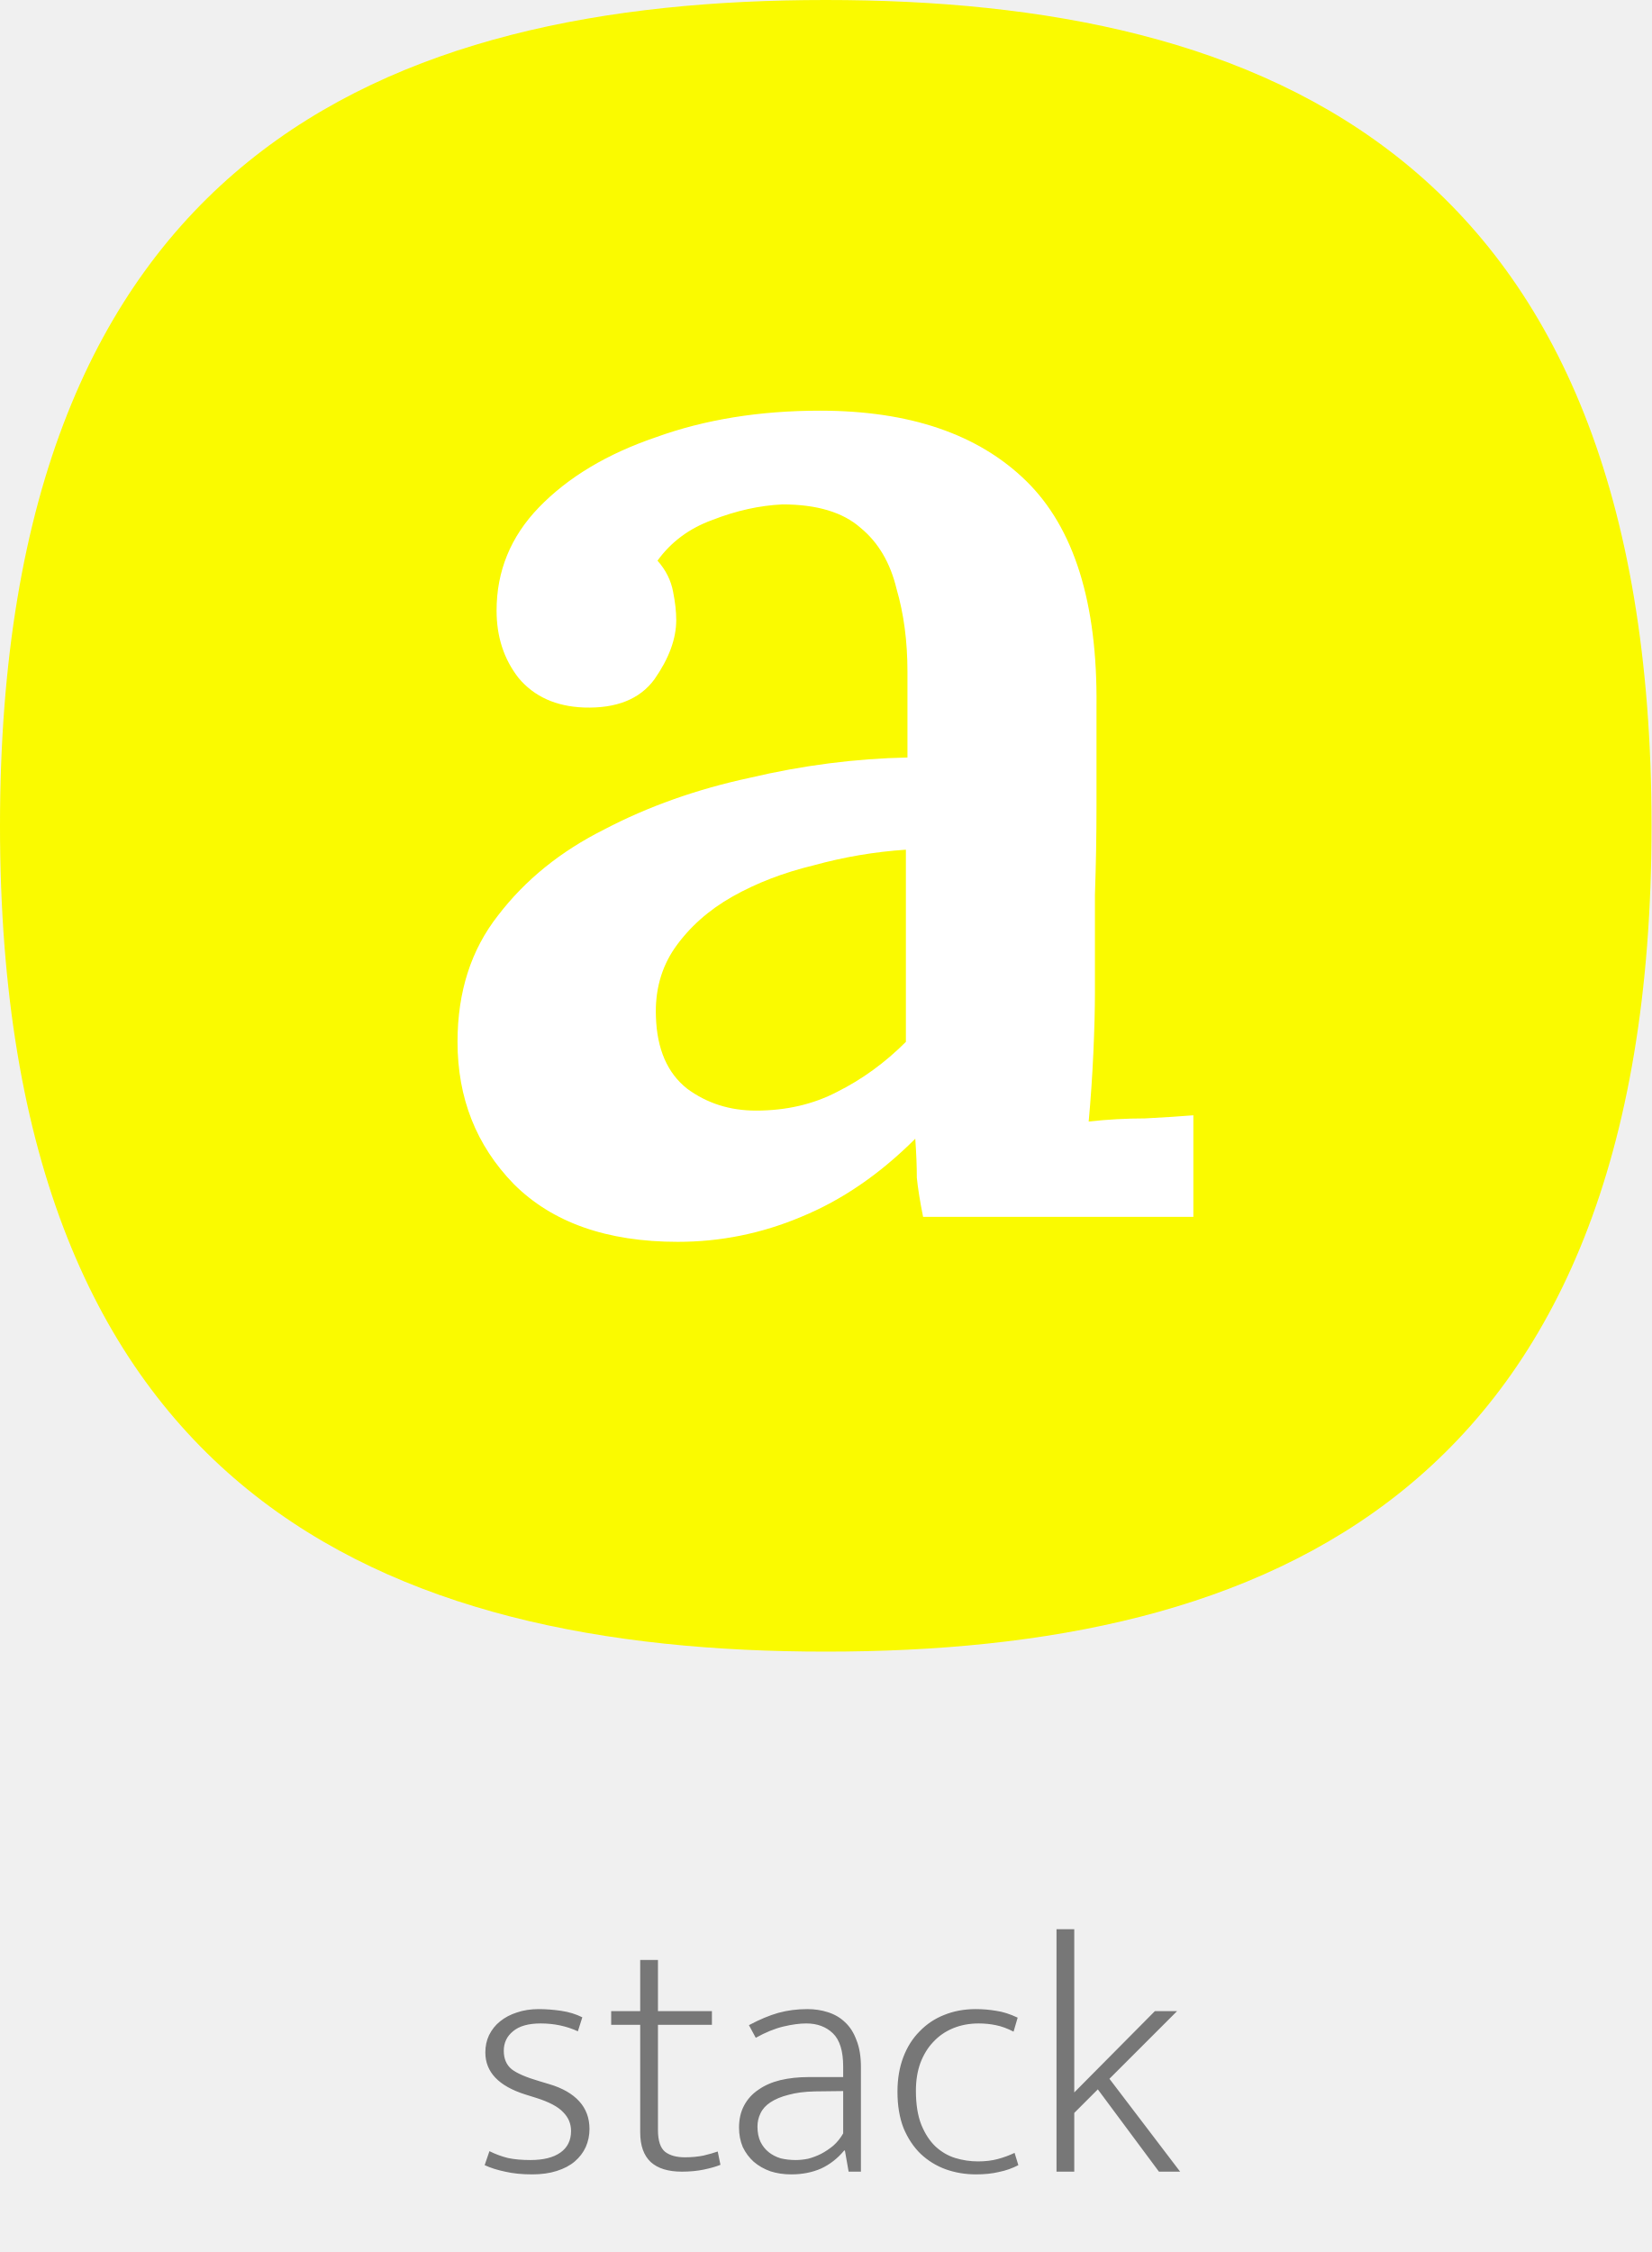
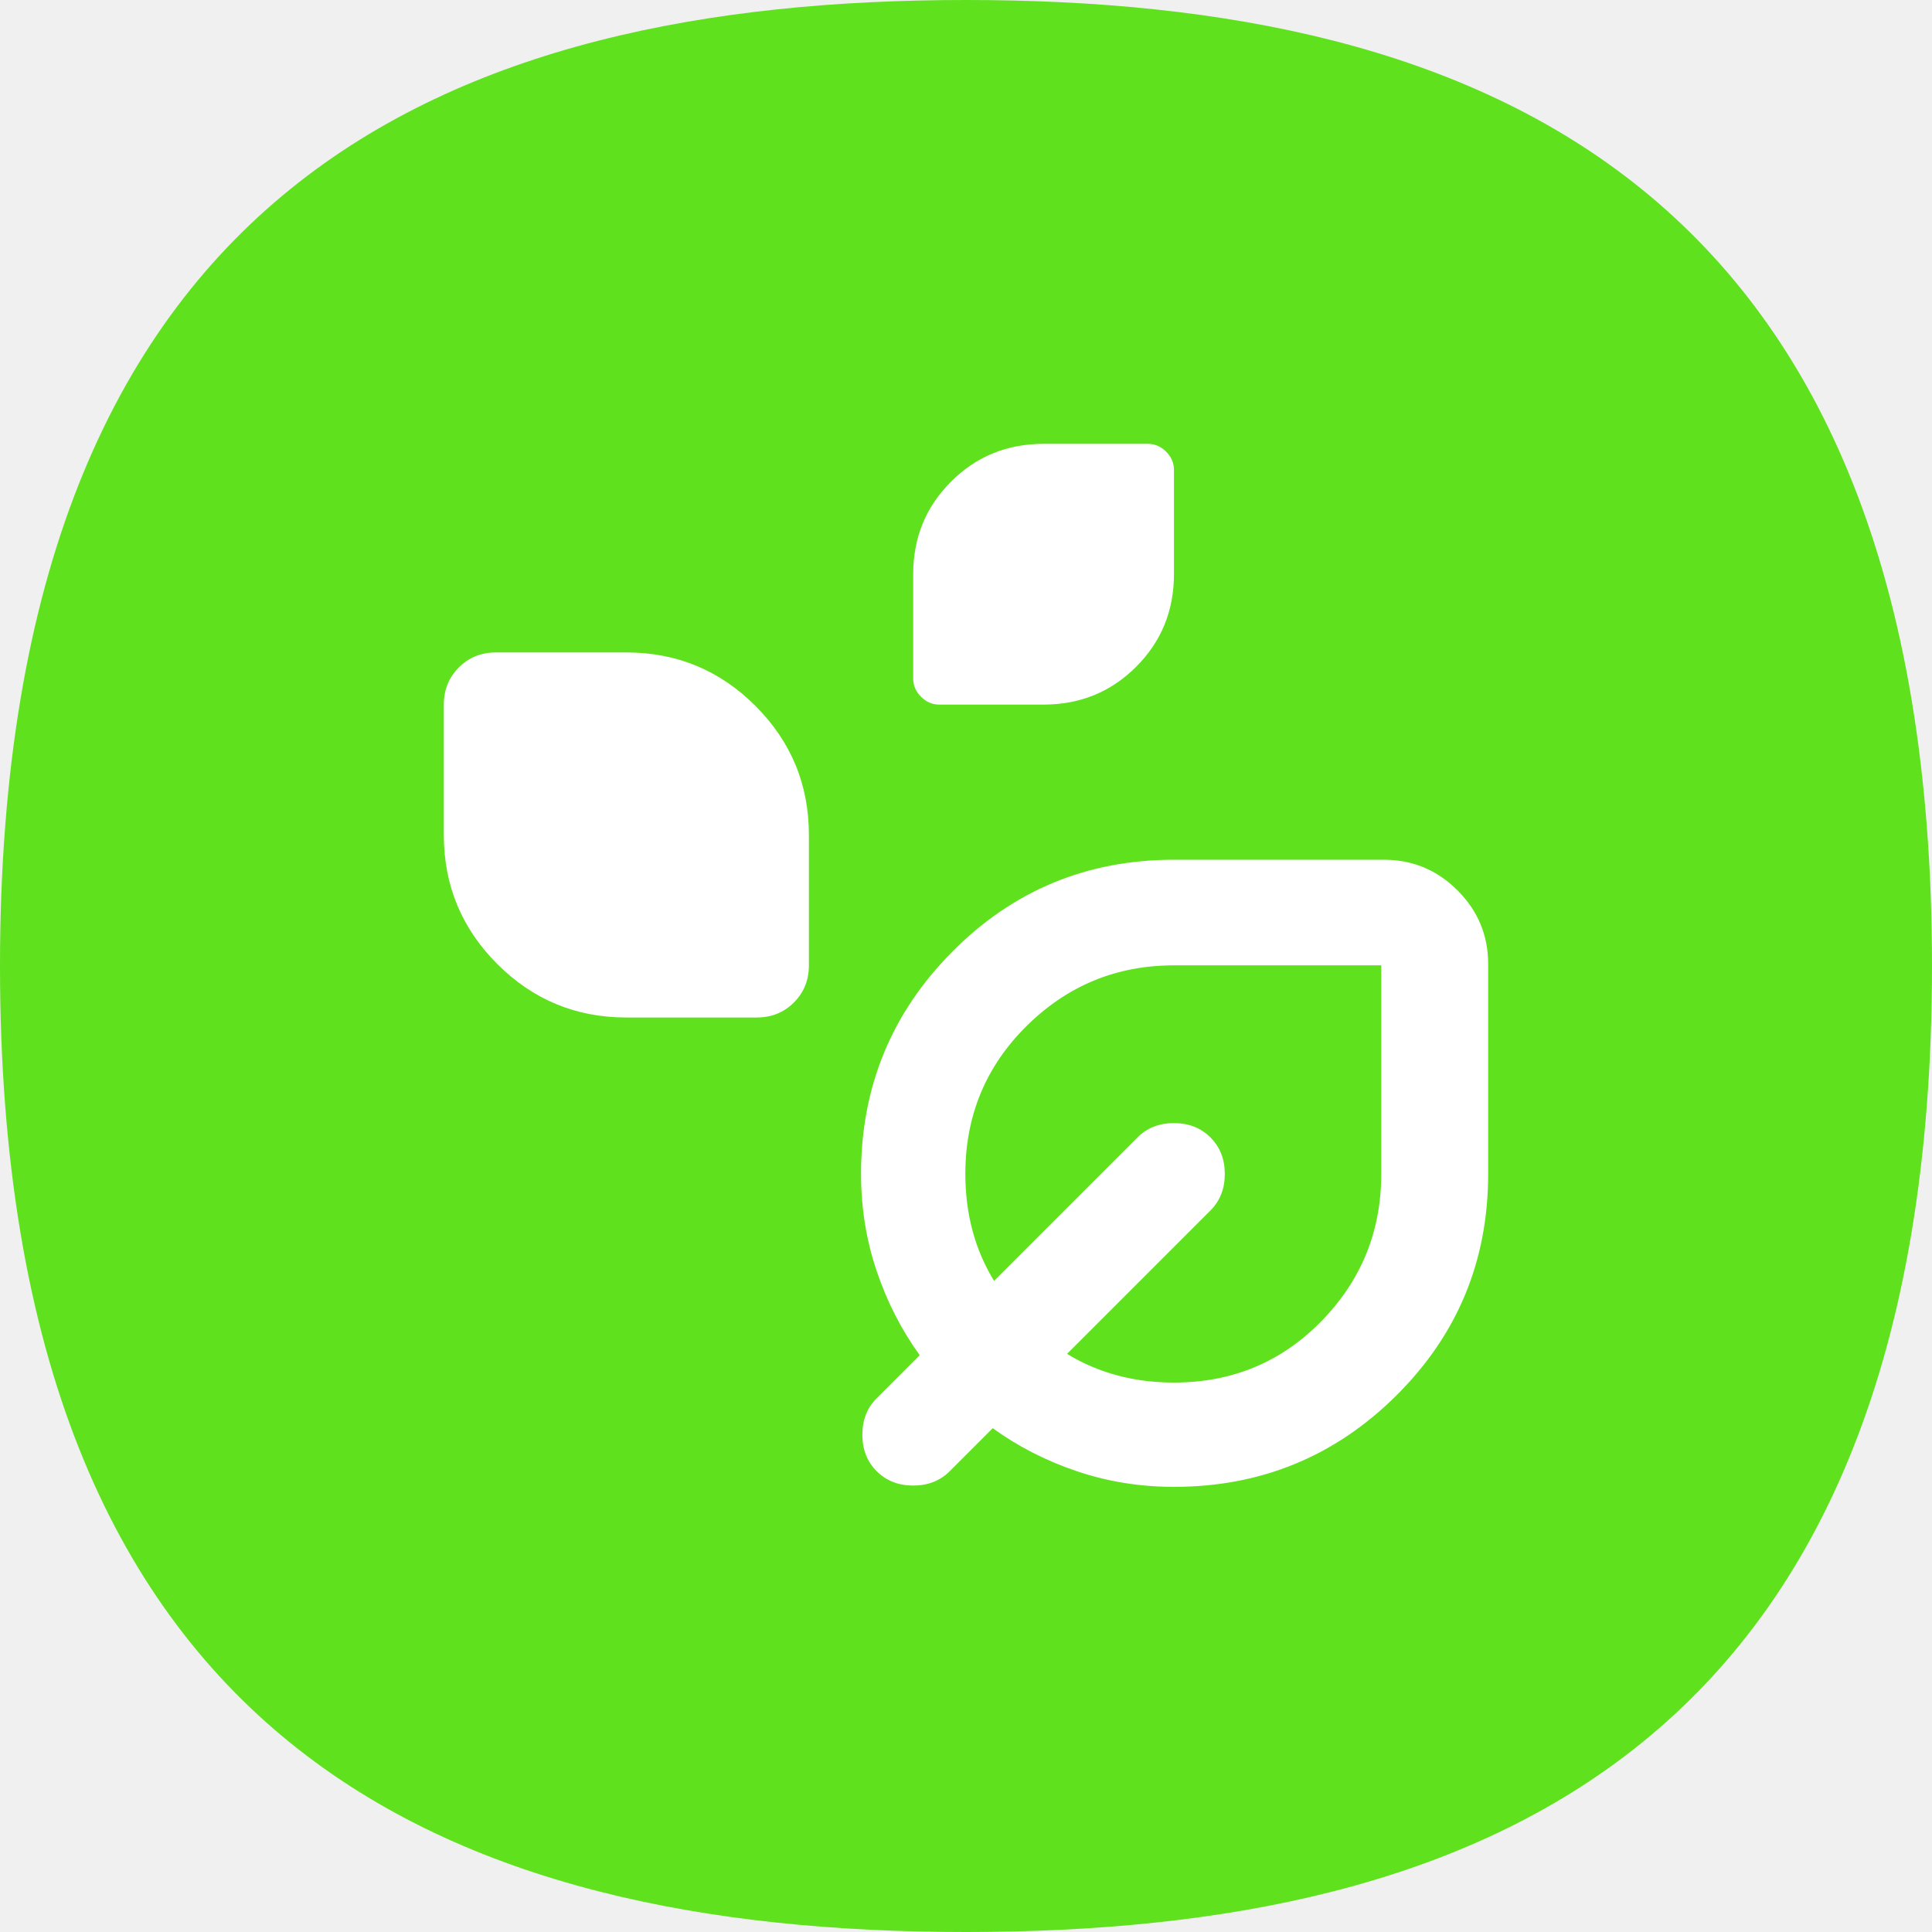
- <svg xmlns="http://www.w3.org/2000/svg" height="140" viewBox="0 0 740 1009" fill="none">
-   <path d="M258.927 910.117C253.827 907.771 248.268 906.598 242.25 906.598C236.742 906.598 232.611 907.771 229.857 910.117C227.103 912.361 225.726 915.268 225.726 918.838C225.726 922.408 226.899 925.162 229.245 927.1C231.591 928.936 235.722 930.721 241.638 932.455L246.228 933.832C252.042 935.566 256.479 938.116 259.539 941.482C262.599 944.848 264.129 948.979 264.129 953.875C264.129 956.731 263.568 959.434 262.446 961.984C261.324 964.432 259.692 966.574 257.55 968.41C255.408 970.246 252.705 971.674 249.441 972.694C246.279 973.714 242.607 974.224 238.425 974.224C233.835 974.224 229.806 973.816 226.338 973C222.87 972.286 219.81 971.317 217.158 970.093L219.3 963.82C221.952 965.146 224.706 966.166 227.562 966.88C230.418 967.492 233.784 967.798 237.66 967.798C243.474 967.798 247.962 966.676 251.124 964.432C254.286 962.188 255.867 958.975 255.867 954.793C255.867 951.529 254.694 948.724 252.348 946.378C250.104 943.93 246.075 941.788 240.261 939.952L235.365 938.422C223.431 934.648 217.464 928.375 217.464 919.603C217.464 916.747 218.025 914.146 219.147 911.8C220.371 909.352 222.003 907.312 224.043 905.68C226.185 903.946 228.684 902.62 231.54 901.702C234.498 900.682 237.762 900.172 241.332 900.172C244.596 900.172 247.962 900.427 251.43 900.937C254.898 901.447 258.06 902.416 260.916 903.844L258.927 910.117ZM318.984 907.21H294.81V954.334C294.81 959.128 295.881 962.392 298.023 964.126C300.165 965.758 303.123 966.574 306.897 966.574C309.855 966.574 312.609 966.319 315.159 965.809C317.709 965.197 319.851 964.585 321.585 963.973L322.809 969.94C320.769 970.756 318.27 971.47 315.312 972.082C312.354 972.694 309.09 973 305.52 973C299.4 973 294.759 971.572 291.597 968.716C288.435 965.758 286.854 961.321 286.854 955.405V907.21H273.849V901.09H286.854V878.14H294.81V901.09H318.984V907.21ZM335.569 907.363C340.363 904.813 344.749 902.977 348.727 901.855C352.807 900.733 357.142 900.172 361.732 900.172C364.996 900.172 368.056 900.631 370.912 901.549C373.87 902.467 376.42 903.946 378.562 905.986C380.806 908.026 382.54 910.729 383.764 914.095C385.09 917.359 385.753 921.388 385.753 926.182V973H380.245L378.562 963.514H378.256C375.298 967.084 371.83 969.787 367.852 971.623C363.874 973.357 359.437 974.224 354.541 974.224C351.175 974.224 348.064 973.765 345.208 972.847C342.352 971.827 339.853 970.399 337.711 968.563C335.671 966.727 334.039 964.534 332.815 961.984C331.693 959.332 331.132 956.425 331.132 953.263C331.132 949.489 331.897 946.174 333.427 943.318C334.957 940.462 337.099 938.116 339.853 936.28C342.607 934.342 345.871 932.914 349.645 931.996C353.521 931.078 357.805 930.619 362.497 930.619H377.797V925.876C377.797 918.94 376.267 913.993 373.207 911.035C370.147 908.077 366.169 906.598 361.273 906.598C358.315 906.598 354.898 907.057 351.022 907.975C347.146 908.893 343.015 910.576 338.629 913.024L335.569 907.363ZM377.797 936.892L365.098 937.045C360.508 937.147 356.581 937.657 353.317 938.575C350.053 939.391 347.35 940.513 345.208 941.941C343.168 943.267 341.689 944.899 340.771 946.837C339.853 948.673 339.394 950.662 339.394 952.804C339.394 955.456 339.853 957.751 340.771 959.689C341.689 961.525 342.913 963.055 344.443 964.279C345.973 965.503 347.758 966.421 349.798 967.033C351.94 967.543 354.184 967.798 356.53 967.798C358.366 967.798 360.253 967.594 362.191 967.186C364.129 966.676 366.016 965.962 367.852 965.044C369.79 964.024 371.626 962.8 373.36 961.372C375.094 959.842 376.573 958.006 377.797 955.864V936.892ZM438.23 968.41C441.494 968.41 444.452 968.053 447.104 967.339C449.756 966.625 452.255 965.707 454.601 964.585L456.284 970.093C453.53 971.521 450.623 972.541 447.563 973.153C444.605 973.867 441.188 974.224 437.312 974.224C432.518 974.224 427.979 973.459 423.695 971.929C419.513 970.399 415.79 968.104 412.526 965.044C409.364 961.984 406.814 958.159 404.876 953.569C403.04 948.877 402.122 943.42 402.122 937.198C402.122 931.486 402.989 926.335 404.723 921.745C406.457 917.155 408.905 913.279 412.067 910.117C415.229 906.853 418.901 904.405 423.083 902.773C427.367 901.039 432.059 900.172 437.159 900.172C440.321 900.172 443.381 900.427 446.339 900.937C449.297 901.345 452.51 902.365 455.978 903.997L454.142 910.27C451.388 908.842 448.736 907.873 446.186 907.363C443.738 906.853 441.188 906.598 438.536 906.598C434.354 906.598 430.529 907.312 427.061 908.74C423.593 910.168 420.635 912.208 418.187 914.86C415.739 917.41 413.801 920.572 412.373 924.346C411.047 928.018 410.384 932.149 410.384 936.739C410.384 942.859 411.2 947.959 412.832 952.039C414.464 956.017 416.555 959.23 419.105 961.678C421.757 964.126 424.715 965.86 427.979 966.88C431.345 967.9 434.762 968.41 438.23 968.41ZM481.339 946.684V973H473.383V864.37H481.339V937.504L517.447 901.09H527.392L497.098 931.384L528.769 973H519.283L491.896 936.127L481.339 946.684Z" fill="#777777" />
-   <path d="M0 370C0 70 173 0 370 0C567 0 740 70 740 370C740 670 567 740 370 740C173 740 0 670 0 370Z" fill="#FAFA00" />
-   <path d="M413.6 545.2C412.2 538.2 411.267 532.367 410.8 527.7C410.8 522.567 410.567 516.733 410.1 510.2C394.233 526.067 377.2 537.733 359 545.2C341.267 552.667 322.833 556.4 303.7 556.4C271.967 556.4 247.467 547.767 230.2 530.5C213.4 513.233 205 492 205 466.8C205 444.4 211.067 425.5 223.2 410.1C235.333 394.233 251.2 381.4 270.8 371.6C290.4 361.333 312.1 353.633 335.9 348.5C359.7 342.9 383.267 339.867 406.6 339.4V300.9C406.6 287.367 404.967 275 401.7 263.8C398.9 252.133 393.533 243.033 385.6 236.5C377.667 229.5 366 226 350.6 226C340.333 226.467 329.833 228.8 319.1 233C308.833 236.733 300.667 242.8 294.6 251.2C298.333 255.4 300.667 260.067 301.6 265.2C302.533 269.867 303 274.067 303 277.8C303 286.2 299.733 295.067 293.2 304.4C286.667 313.267 276.167 317.467 261.7 317C249.1 316.533 239.3 312.1 232.3 303.7C225.767 295.3 222.5 285.267 222.5 273.6C222.5 255.867 228.8 240.467 241.4 227.4C254.467 213.867 271.967 203.367 293.9 195.9C315.833 187.967 340.333 184 367.4 184C407.533 184 438.333 194.5 459.8 215.5C481.267 236.5 491.767 270.1 491.3 316.3C491.3 332.633 491.3 347.567 491.3 361.1C491.3 374.167 491.067 387.467 490.6 401C490.6 414.067 490.6 428.767 490.6 445.1C490.6 452.1 490.367 460.967 489.9 471.7C489.433 481.967 488.733 492.233 487.8 502.5C496.2 501.567 504.6 501.1 513 501.1C521.867 500.633 529.1 500.167 534.7 499.7V545.2H413.6ZM405.9 380.7C391.9 381.633 378.133 383.967 364.6 387.7C351.067 390.967 338.933 395.633 328.2 401.7C317.467 407.767 308.833 415.467 302.3 424.8C296.233 433.667 293.433 443.933 293.9 455.6C294.367 470.067 299.033 480.8 307.9 487.8C316.767 494.333 327.033 497.6 338.7 497.6C352.233 497.6 364.367 494.8 375.1 489.2C386.3 483.6 396.567 476.133 405.9 466.8C405.9 462.133 405.9 457.233 405.9 452.1C405.9 446.967 405.9 441.833 405.9 436.7C405.9 430.167 405.9 422 405.9 412.2C405.9 402.4 405.9 391.9 405.9 380.7Z" fill="white" />
+ <svg xmlns="http://www.w3.org/2000/svg" width="100" height="100" viewBox="0 0 740 740" fill="#5FE11E">
+   <path d="M0 370C0 70 173 0 370 0C567 0 740 70 740 370C740 670 567 740 370 740C173 740 0 670 0 370Z" />
+   <path d="M359.763 269.875C357.099 269.875 354.769 268.876 352.772 266.879C350.774 264.881 349.775 262.551 349.775 259.888V219.938C349.775 205.955 354.603 194.137 364.257 184.482C373.912 174.827 385.73 170 399.713 170H439.663C442.326 170 444.657 170.999 446.654 172.996C448.652 174.994 449.65 177.324 449.65 179.988V219.938C449.65 233.92 444.823 245.739 435.169 255.393C425.514 265.048 413.695 269.875 399.713 269.875H359.763ZM239.913 389.725C220.603 389.725 204.124 382.901 190.474 369.251C176.825 355.601 170 339.122 170 319.813V269.875C170 264.216 171.914 259.471 175.743 255.643C179.571 251.814 184.315 249.9 189.975 249.9H239.913C259.222 249.9 275.701 256.725 289.351 270.375C303 284.024 309.825 300.504 309.825 319.813V369.75C309.825 375.41 307.911 380.154 304.082 383.983C300.254 387.811 295.51 389.725 289.85 389.725H239.913ZM449.65 569.501C436.667 569.501 424.265 567.503 412.447 563.508C400.628 559.513 389.892 554.02 380.237 547.029L363.758 563.508C360.096 567.17 355.435 569.001 349.775 569.001C344.116 569.001 339.455 567.17 335.793 563.508C332.131 559.846 330.3 555.185 330.3 549.526C330.3 543.866 332.131 539.205 335.793 535.543L352.272 519.064C345.281 509.409 339.788 498.672 335.793 486.854C331.798 475.035 329.8 462.634 329.8 449.65C329.8 416.359 341.452 387.978 364.757 364.507C388.061 341.036 416.359 329.301 449.65 329.301H530.05C541.036 329.301 550.441 333.213 558.265 341.036C566.088 348.86 570 358.265 570 369.251V449.65C570 482.942 558.265 511.24 534.794 534.544C511.323 557.849 482.942 569.501 449.65 569.501ZM449.65 529.551C471.956 529.551 490.766 521.727 506.08 506.08C521.394 490.433 529.051 471.623 529.051 449.65V369.75H449.65C427.678 369.75 408.868 377.491 393.221 392.971C377.574 408.452 369.75 427.345 369.75 449.65C369.75 457.308 370.666 464.548 372.497 471.373C374.328 478.198 377.074 484.607 380.737 490.599L435.668 435.668C439.33 432.006 443.991 430.175 449.65 430.175C455.31 430.175 459.971 432.006 463.633 435.668C467.295 439.33 469.126 443.991 469.126 449.65C469.126 455.31 467.295 459.971 463.633 463.633L408.702 518.564C414.694 522.226 421.103 524.973 427.928 526.804C434.752 528.635 441.993 529.551 449.65 529.551Z" fill="white" />
</svg>
